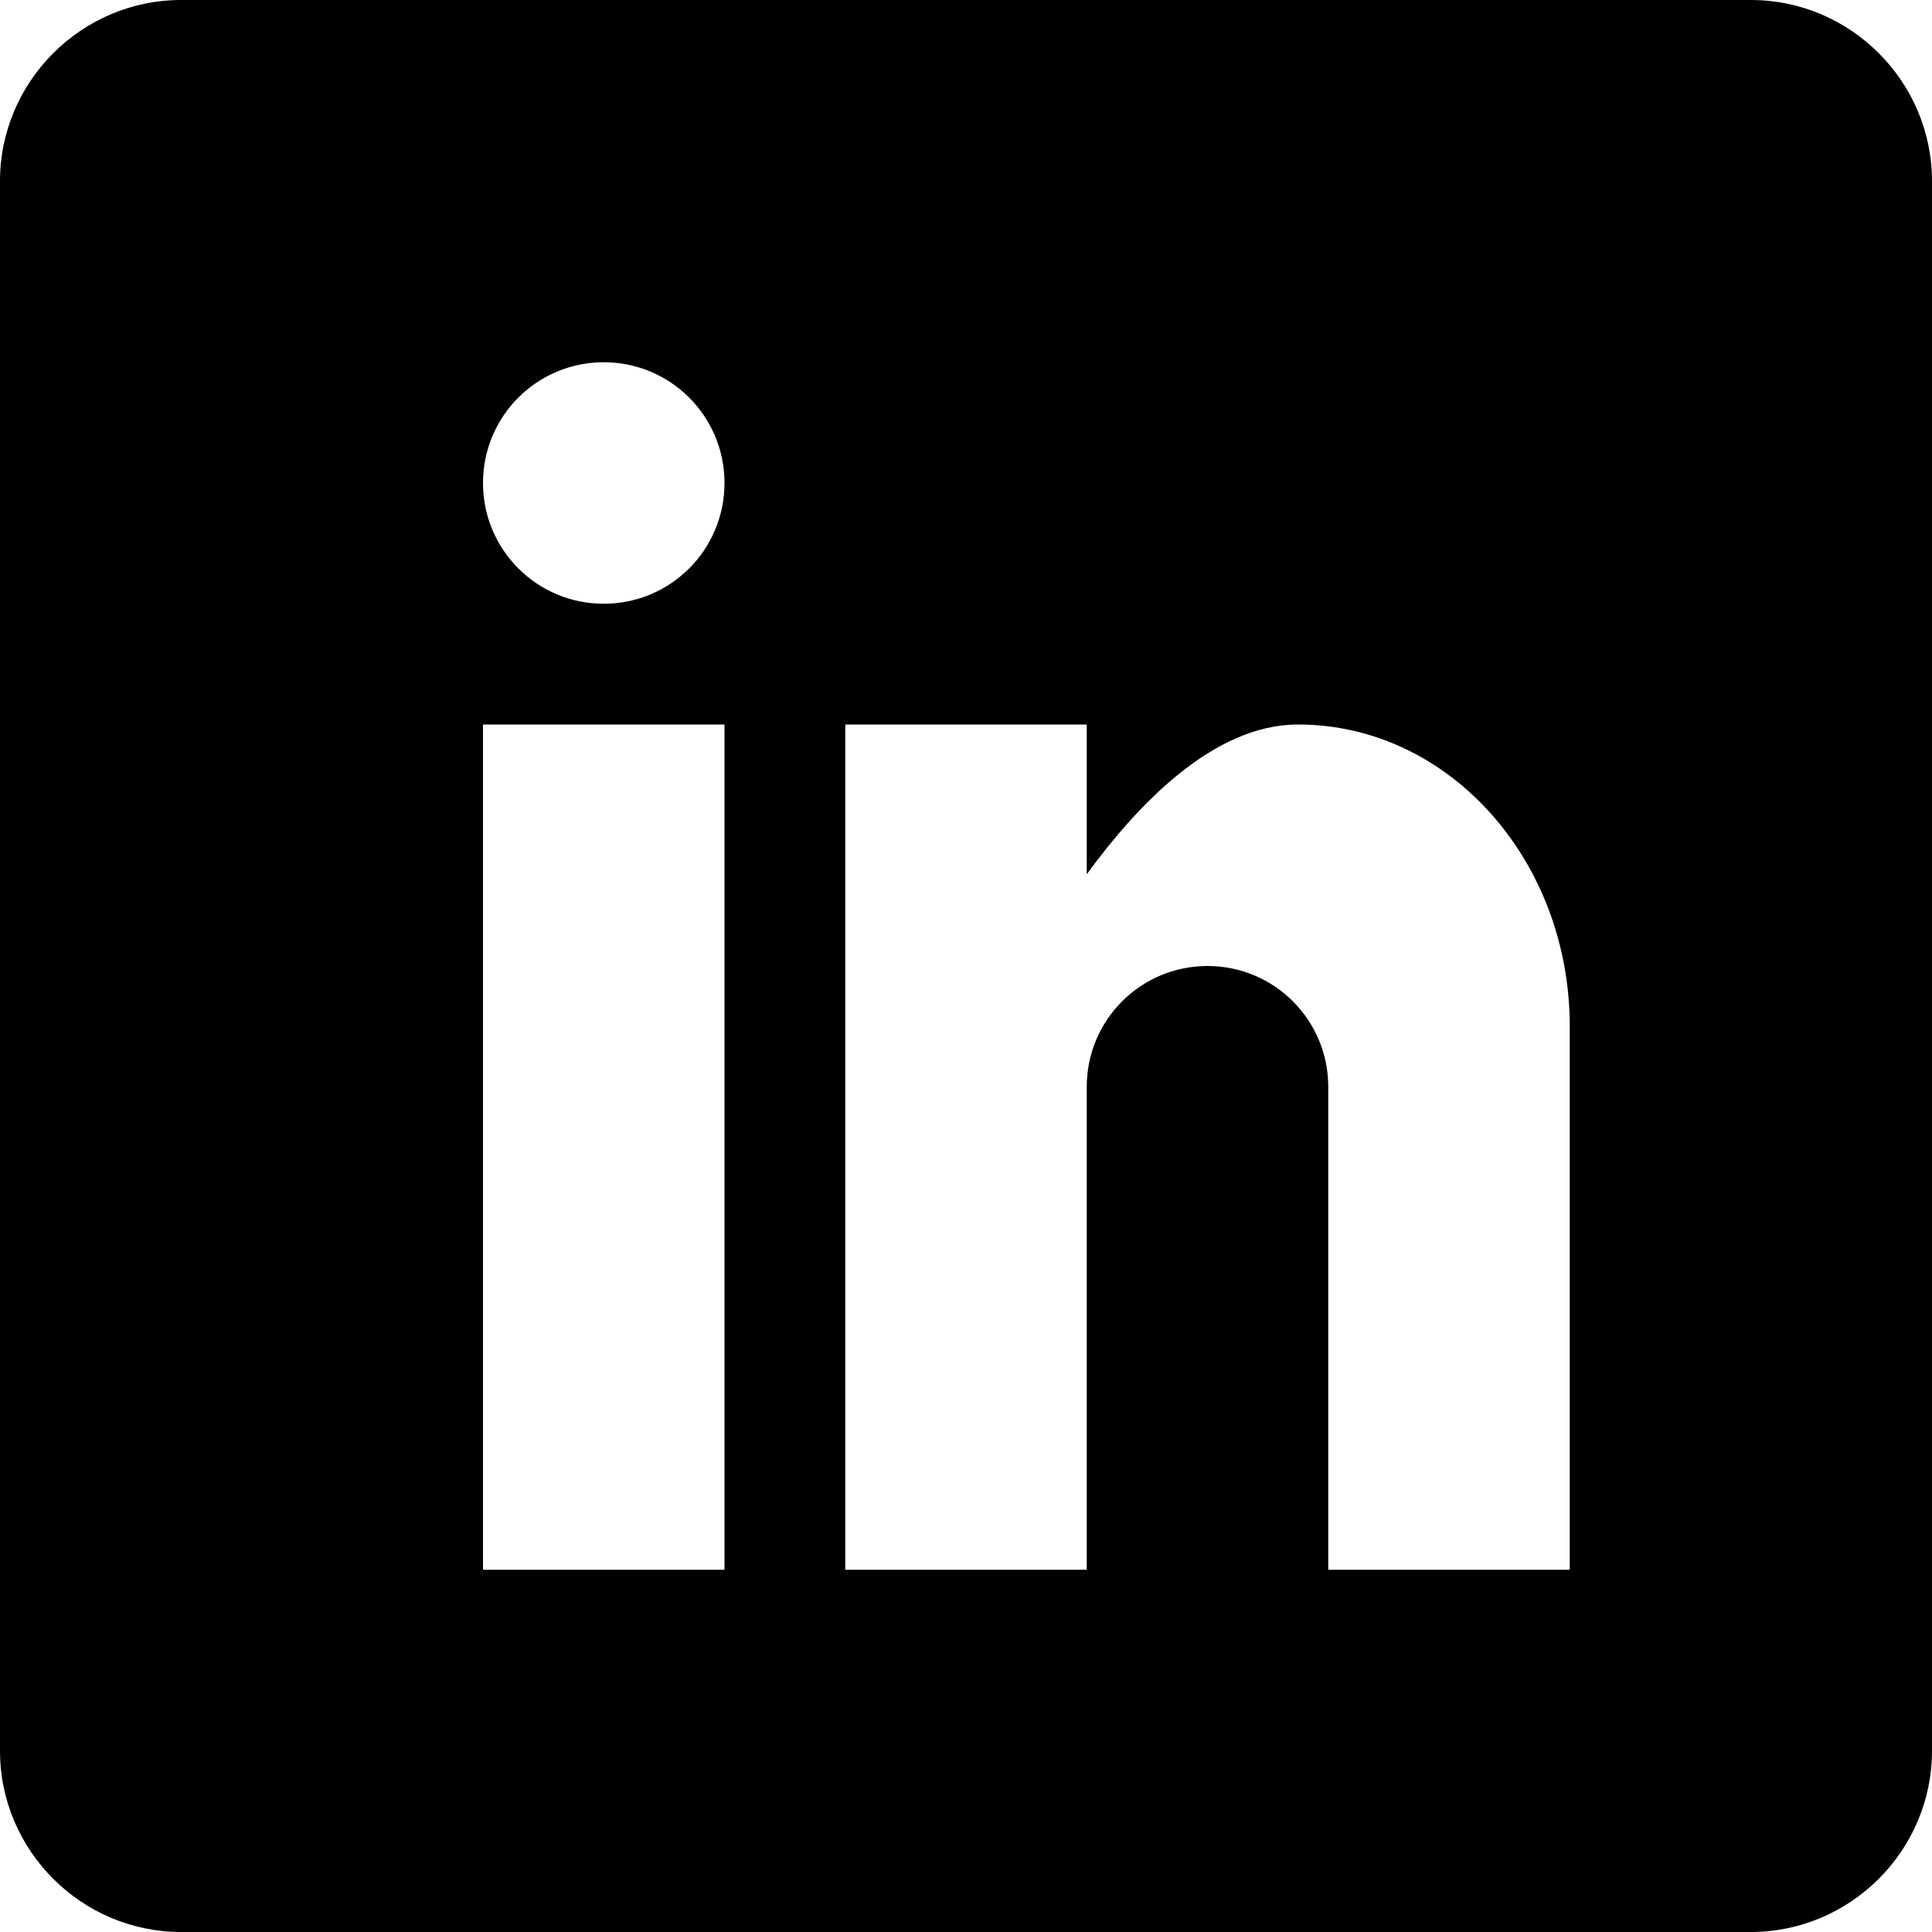
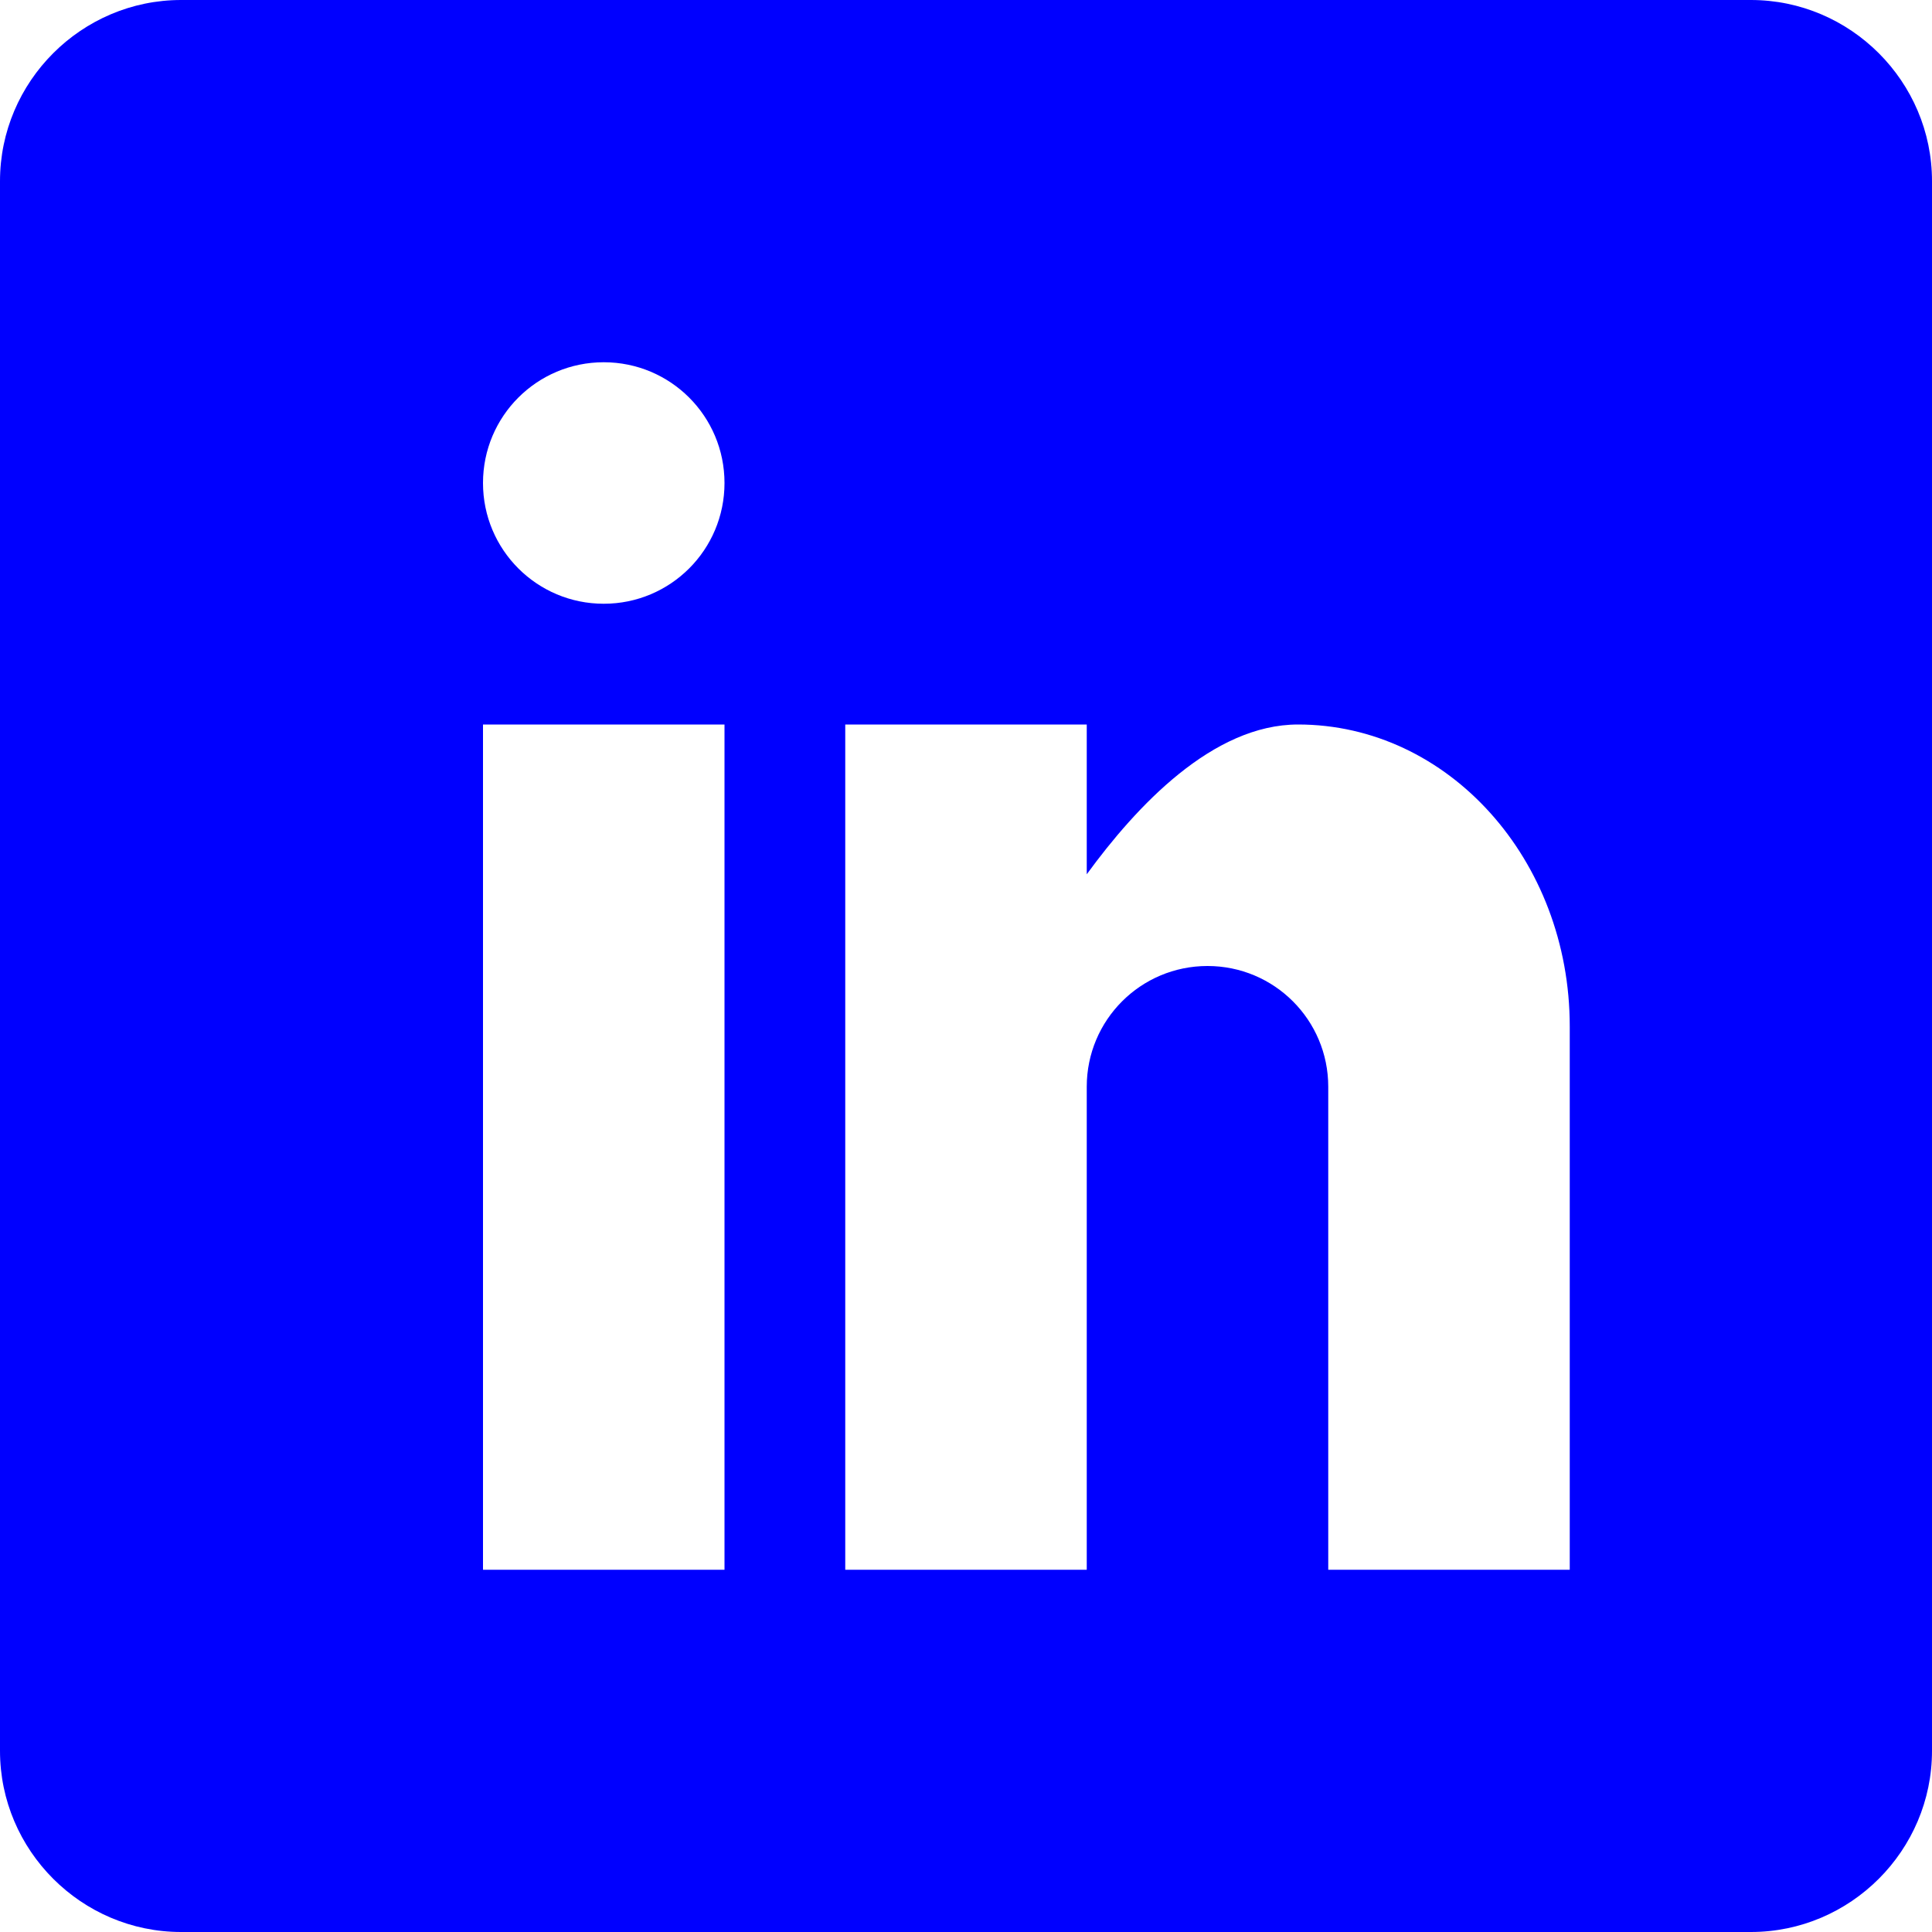
<svg xmlns="http://www.w3.org/2000/svg" viewBox="0 0 32 32">
-   <path d="M29 0H3C1.35 0 0 1.35 0 3v26c0 1.65 1.35 3 3 3h26c1.65 0 3-1.35 3-3V3c0-1.65-1.35-3-3-3zM12 26H8V12h4v14zm-2-16c-1.106 0-2-.894-2-2s.894-2 2-2c1.106 0 2 .894 2 2s-.894 2-2 2zm16 16h-4v-8c0-1.106-.894-2-2-2s-2 .894-2 2v8h-4V12h4v2.481C18.825 13.35 20.087 12 21.5 12c2.488 0 4.5 2.238 4.5 5v9z" />
+   <path fill="blue" d="M29 0H3C1.35 0 0 1.35 0 3v26c0 1.65 1.35 3 3 3h26c1.65 0 3-1.35 3-3V3c0-1.65-1.35-3-3-3zM12 26H8V12h4v14zm-2-16c-1.106 0-2-.894-2-2s.894-2 2-2c1.106 0 2 .894 2 2s-.894 2-2 2zm16 16h-4v-8c0-1.106-.894-2-2-2s-2 .894-2 2v8h-4V12h4v2.481C18.825 13.35 20.087 12 21.5 12c2.488 0 4.5 2.238 4.5 5v9z" />
</svg>
